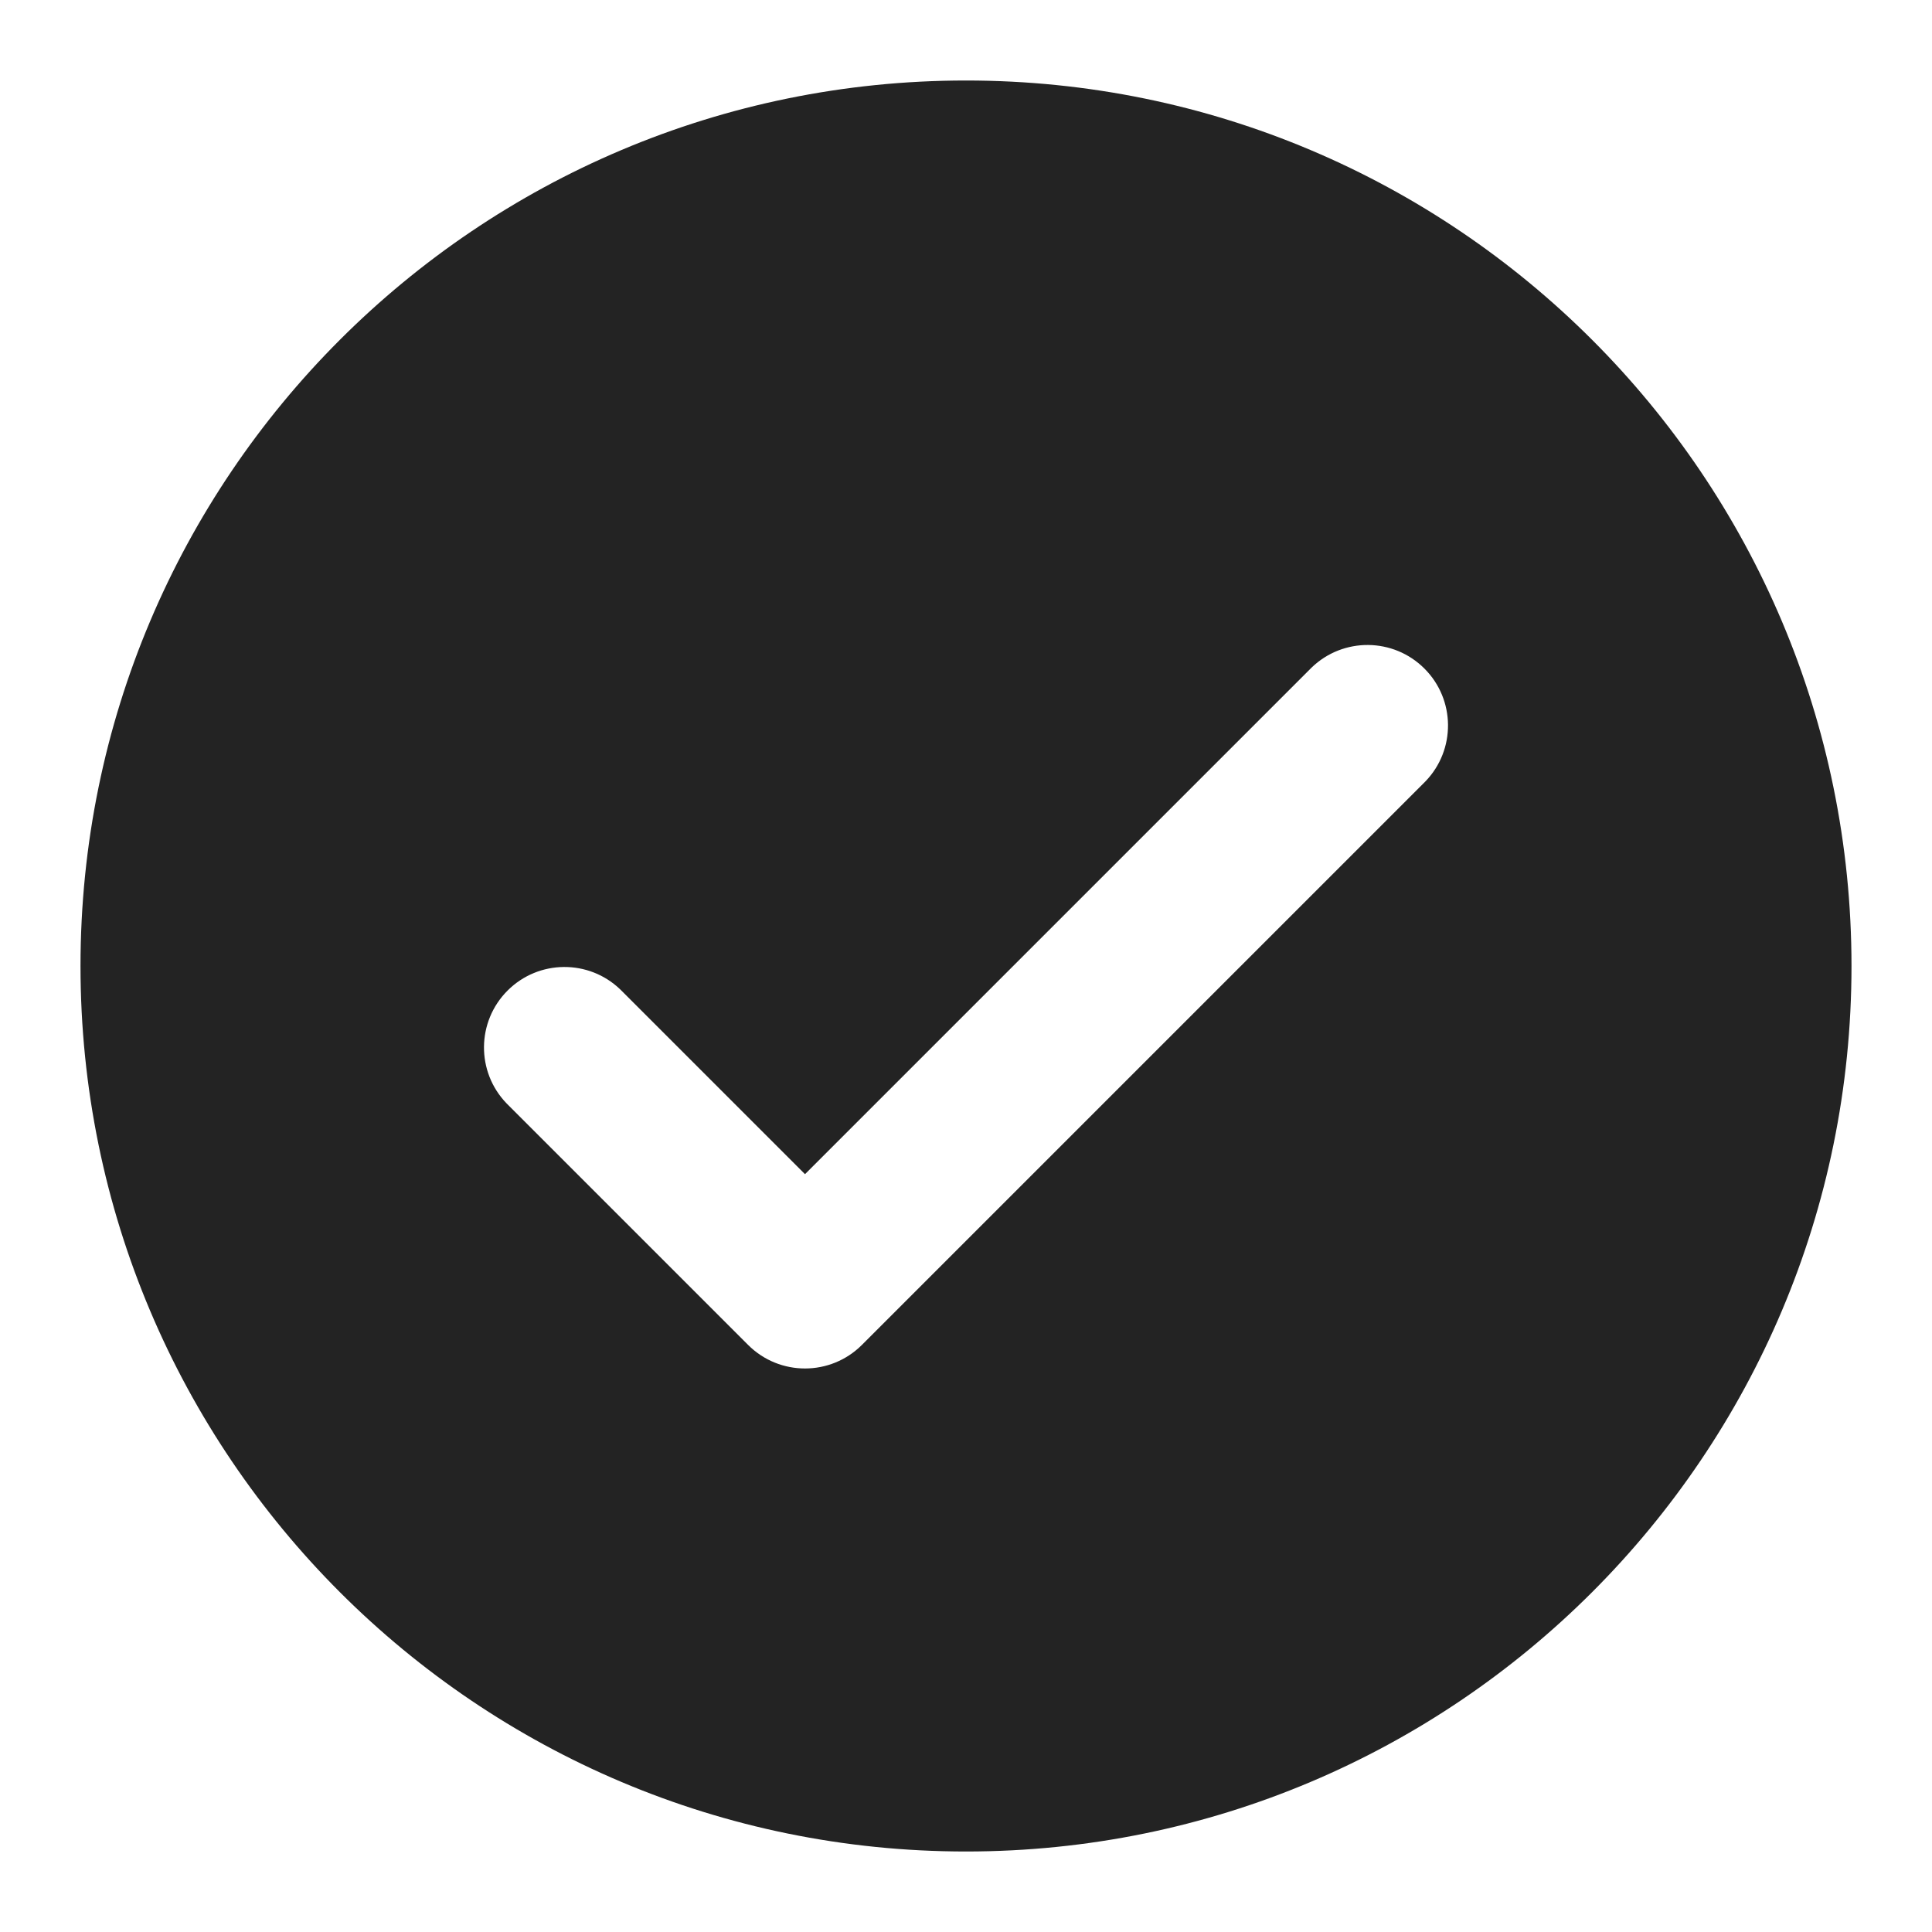
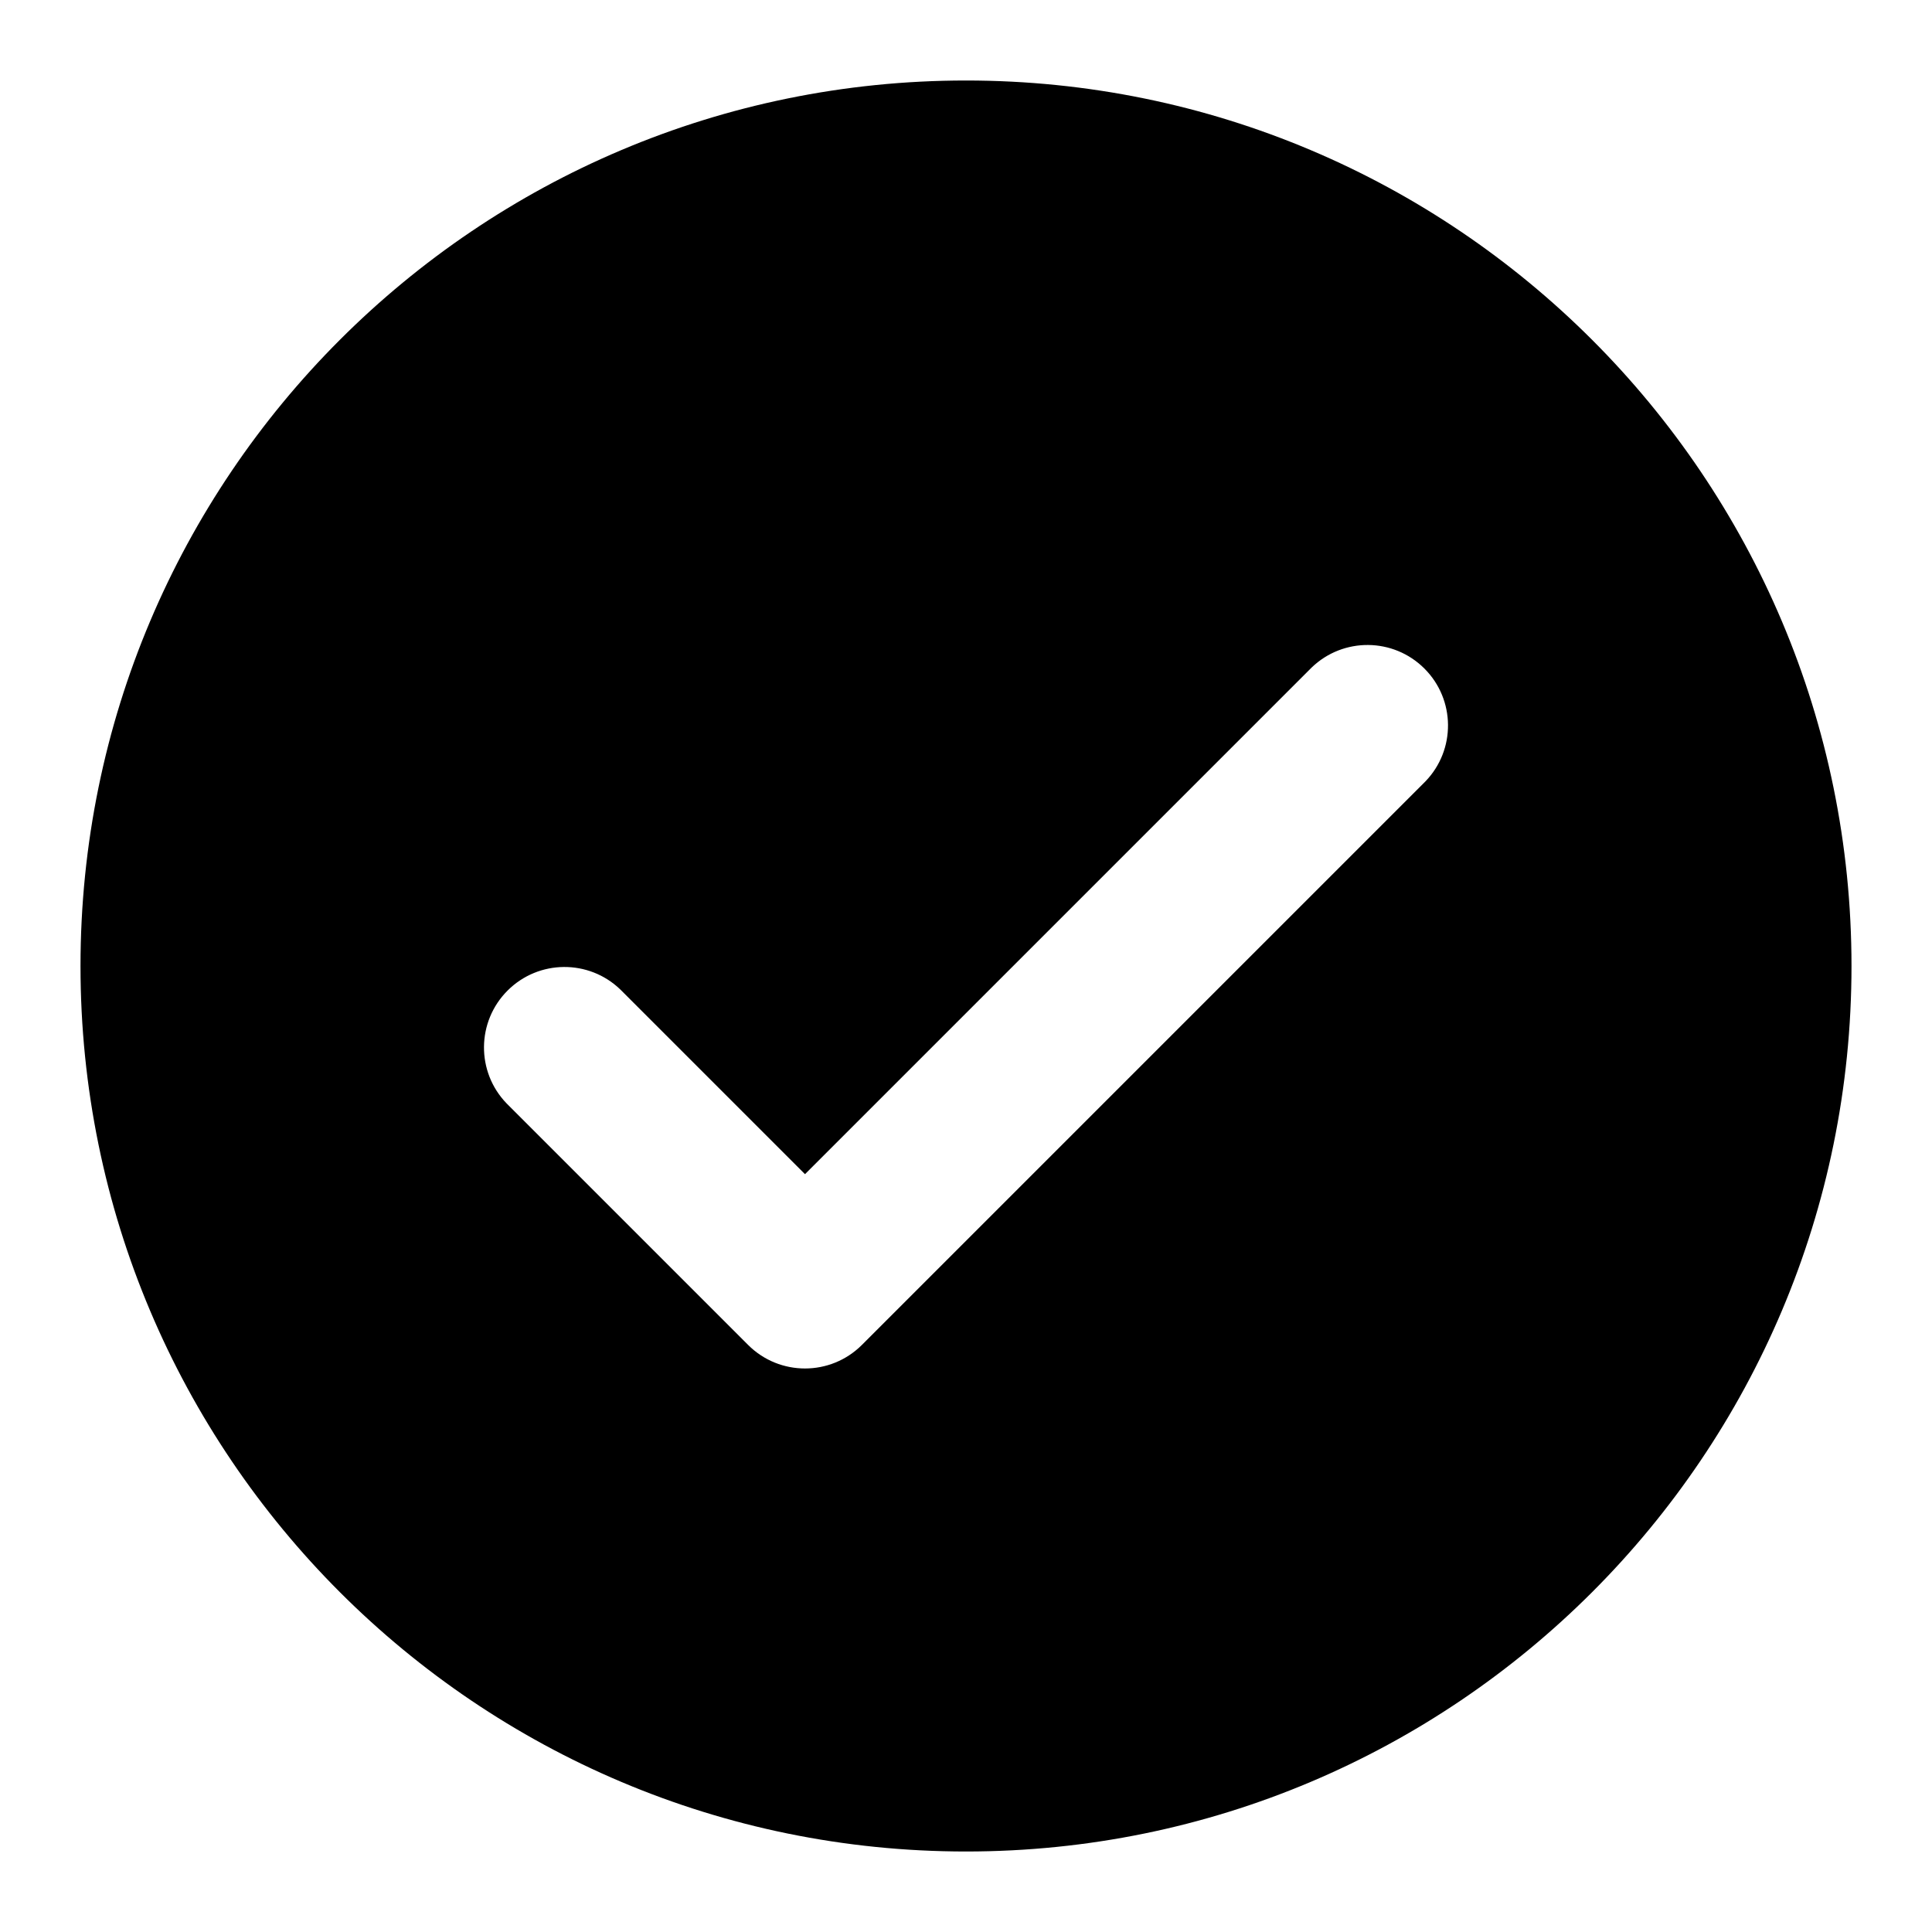
<svg xmlns="http://www.w3.org/2000/svg" id="Icons" viewBox="0 0 24 24">
  <defs>
-     <style>.cls-1{fill:#232323;}</style>
+     <style>.cls-1{fill:currentColor;}</style>
  </defs>
  <path class="cls-1" d="M12,1A11,11,0,1,0,23,12,11,11,0,0,0,12,1Zm5.707,8.707-7,7a1,1,0,0,1-1.414,0l-3-3a1,1,0,0,1,1.414-1.414L10,14.586l6.293-6.293a1,1,0,0,1,1.414,1.414Z" />
</svg>
